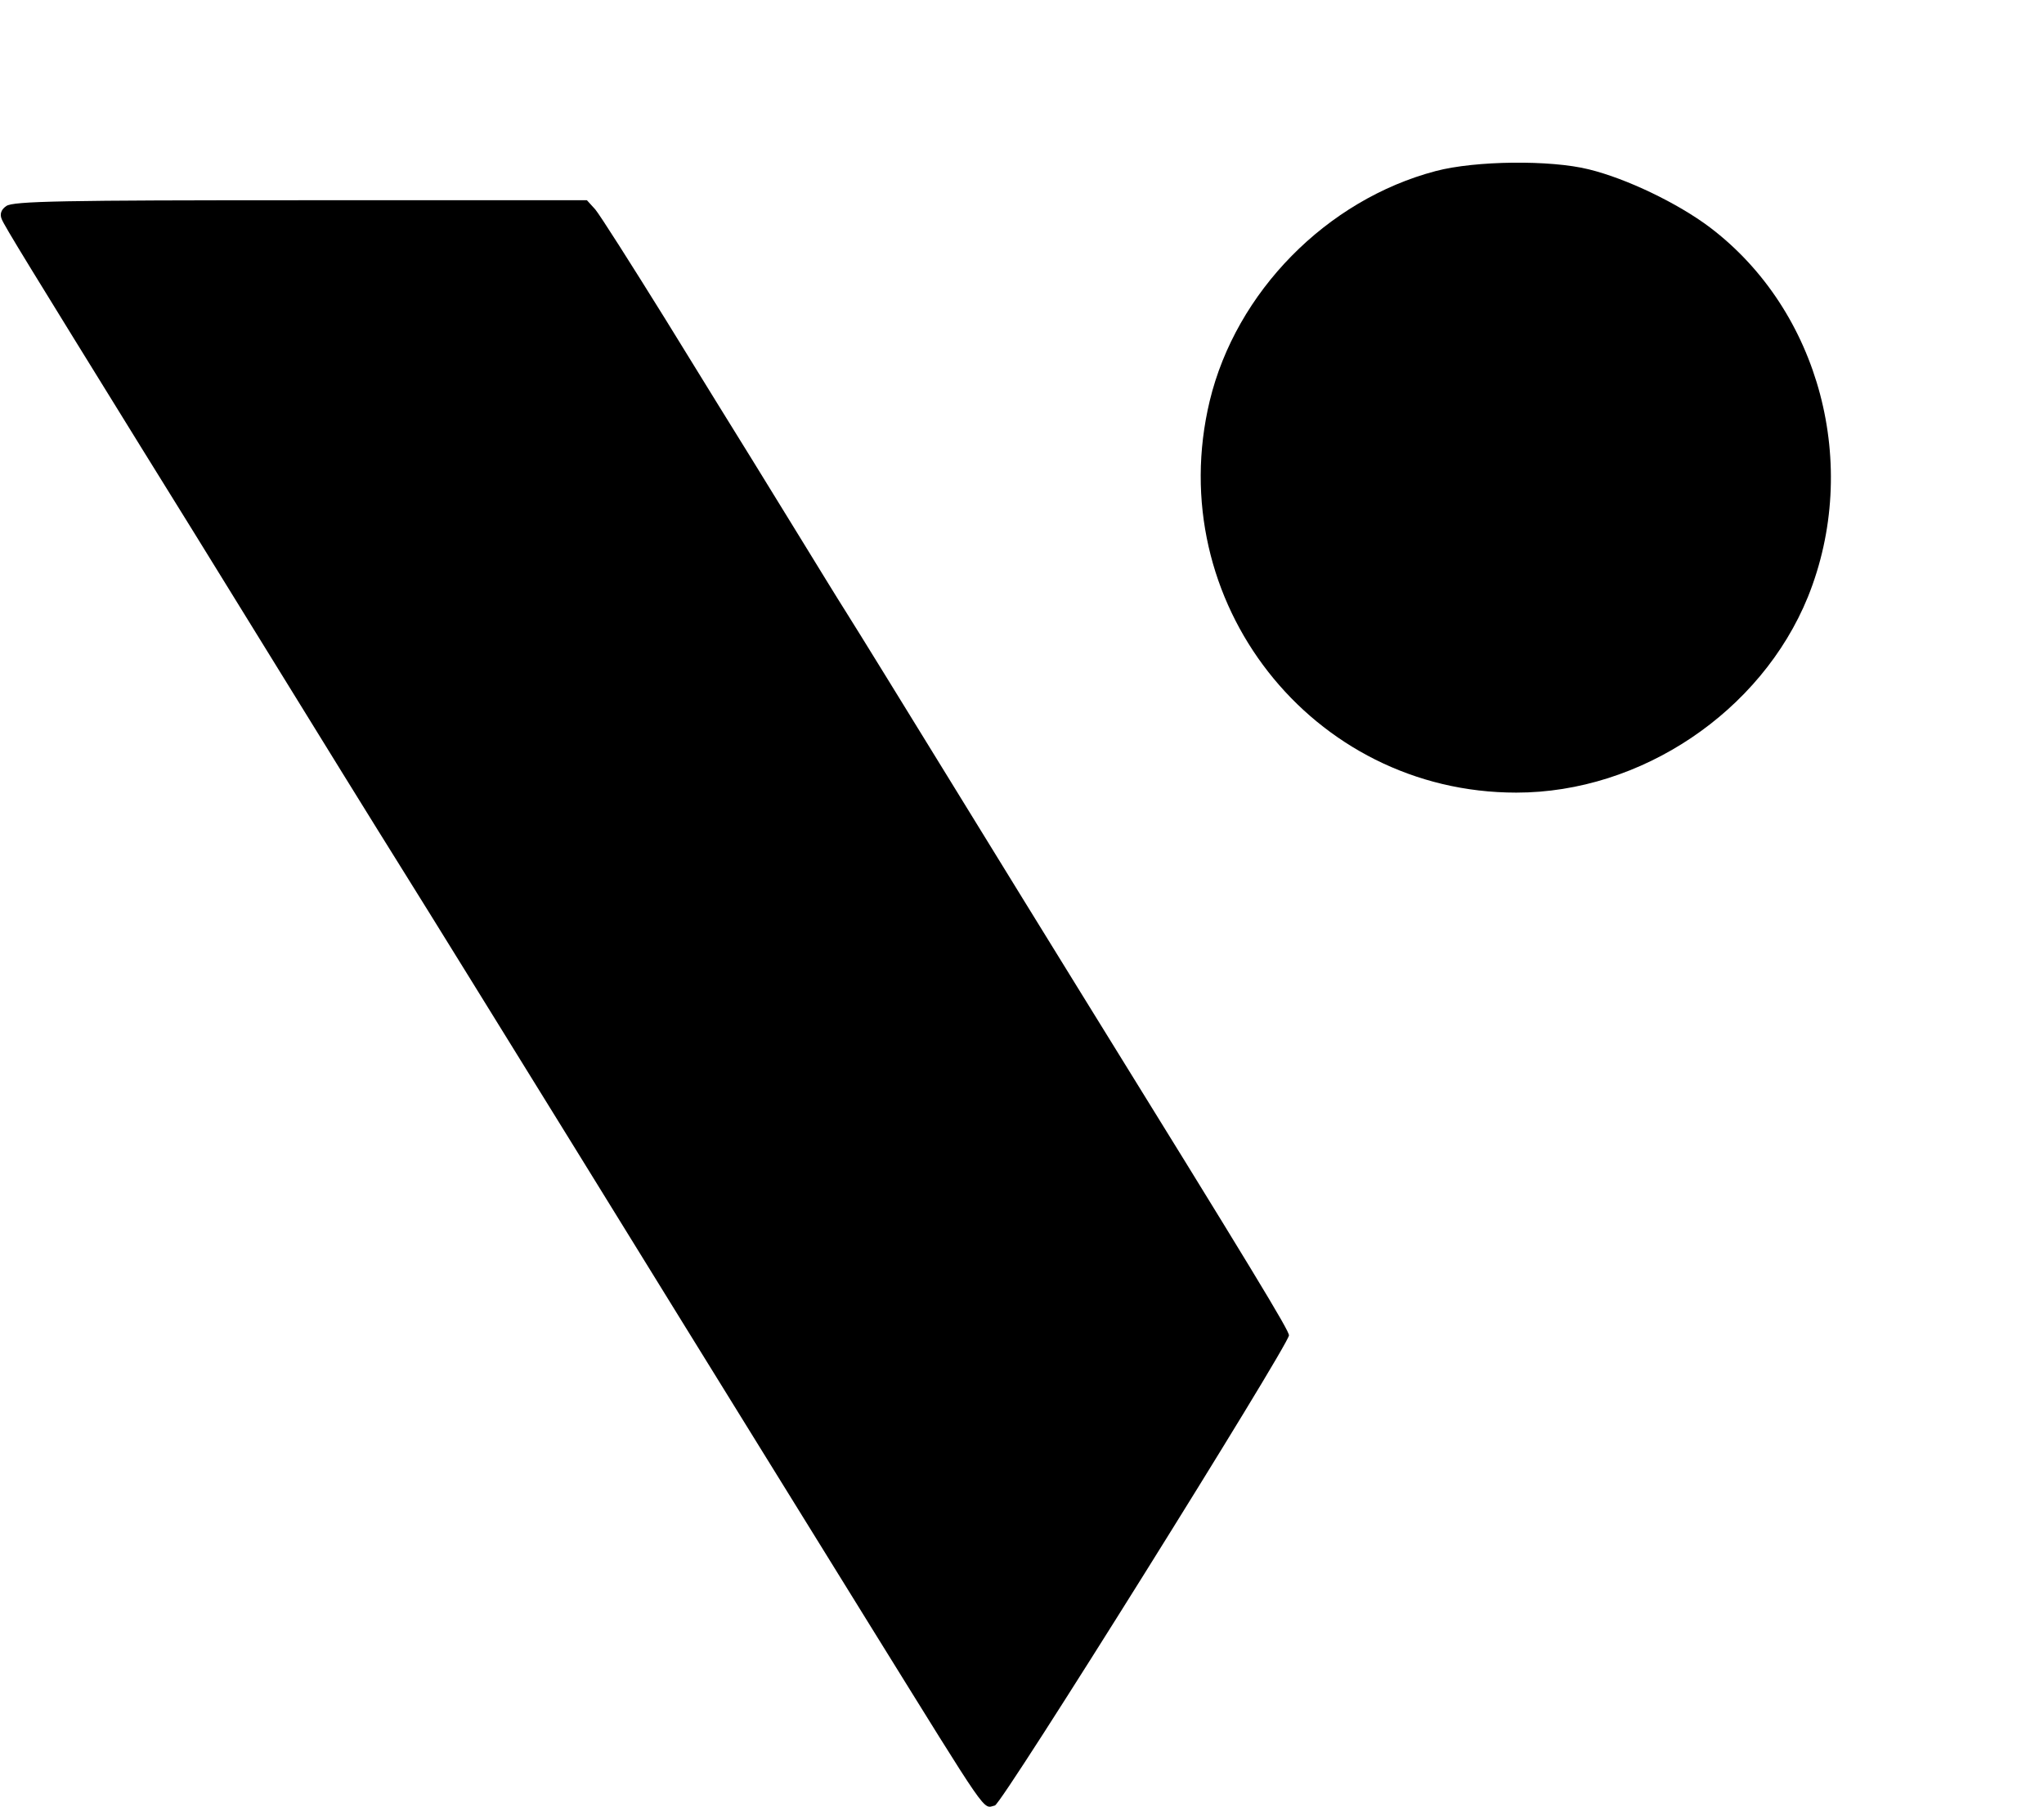
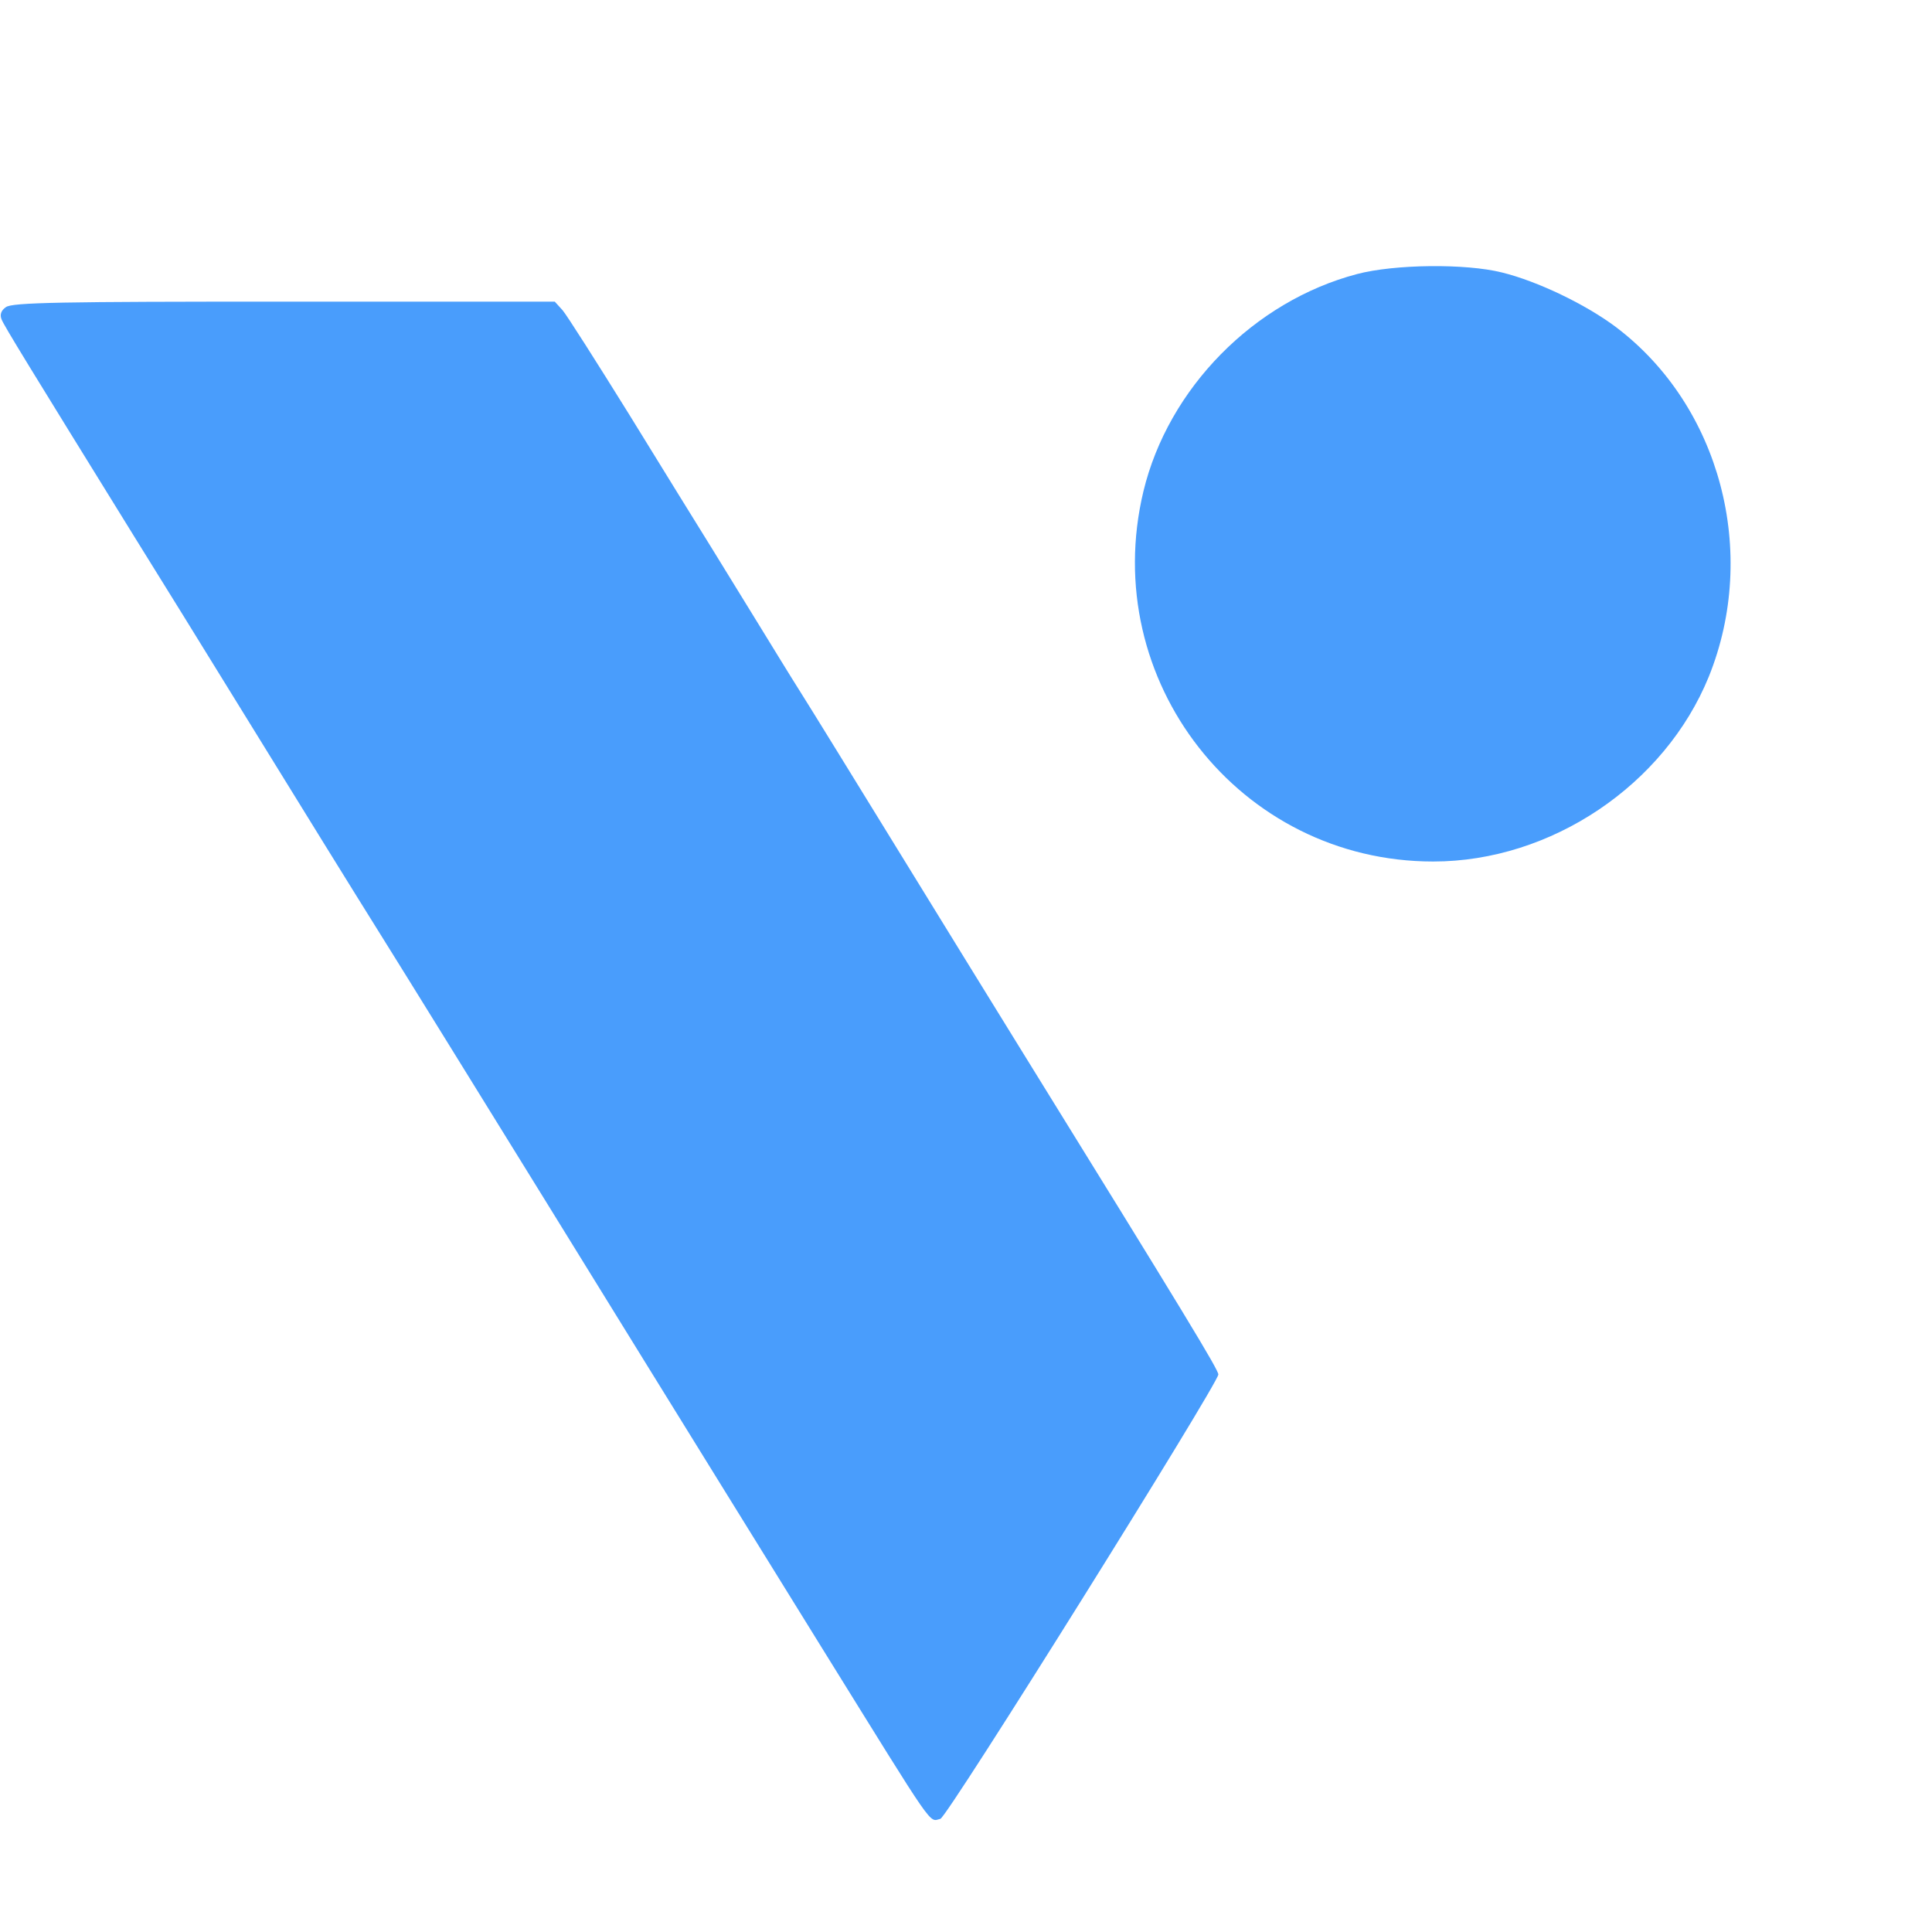
- <svg xmlns="http://www.w3.org/2000/svg" version="1.0" width="490pt" height="433pt" viewBox="0 0 490 433" preserveAspectRatio="xMidYMid meet">
-   <g transform="translate(0,433) scale(0.1,-0.1)" fill="#000000" stroke="none">
+ <svg xmlns="http://www.w3.org/2000/svg" width="250px" height="250px" viewBox="0 0 490 433" preserveAspectRatio="xMidYMid meet">
+   <g transform="translate(0,433) scale(0.1,-0.1)" fill="#499dfc" stroke="none">
    <path d="M3442 3920 c-262 -69 -479 -290 -542 -551 -115 -480 244 -939 735 -939 299 0 587 194 699 469 127 315 29 686 -235 886 -77 58 -200 117 -290 139 -92 23 -272 21 -367 -4z" />
    <path d="M15 3836 c-12 -8 -16 -19 -11 -31 6 -16 72 -123 336 -550 48 -77 183 -295 300 -485 117 -190 263 -426 325 -525 62 -99 248 -400 415 -670 166 -269 368 -596 448 -725 80 -129 197 -318 260 -420 288 -464 267 -435 297 -428 17 3 704 1103 705 1127 0 12 -81 146 -505 831 -56 91 -194 314 -305 495 -112 182 -224 364 -250 405 -26 41 -73 118 -105 170 -32 52 -86 140 -120 195 -34 55 -129 208 -210 340 -82 132 -157 250 -168 263 l-20 22 -687 0 c-562 0 -690 -2 -705 -14z" />
  </g>
</svg>
